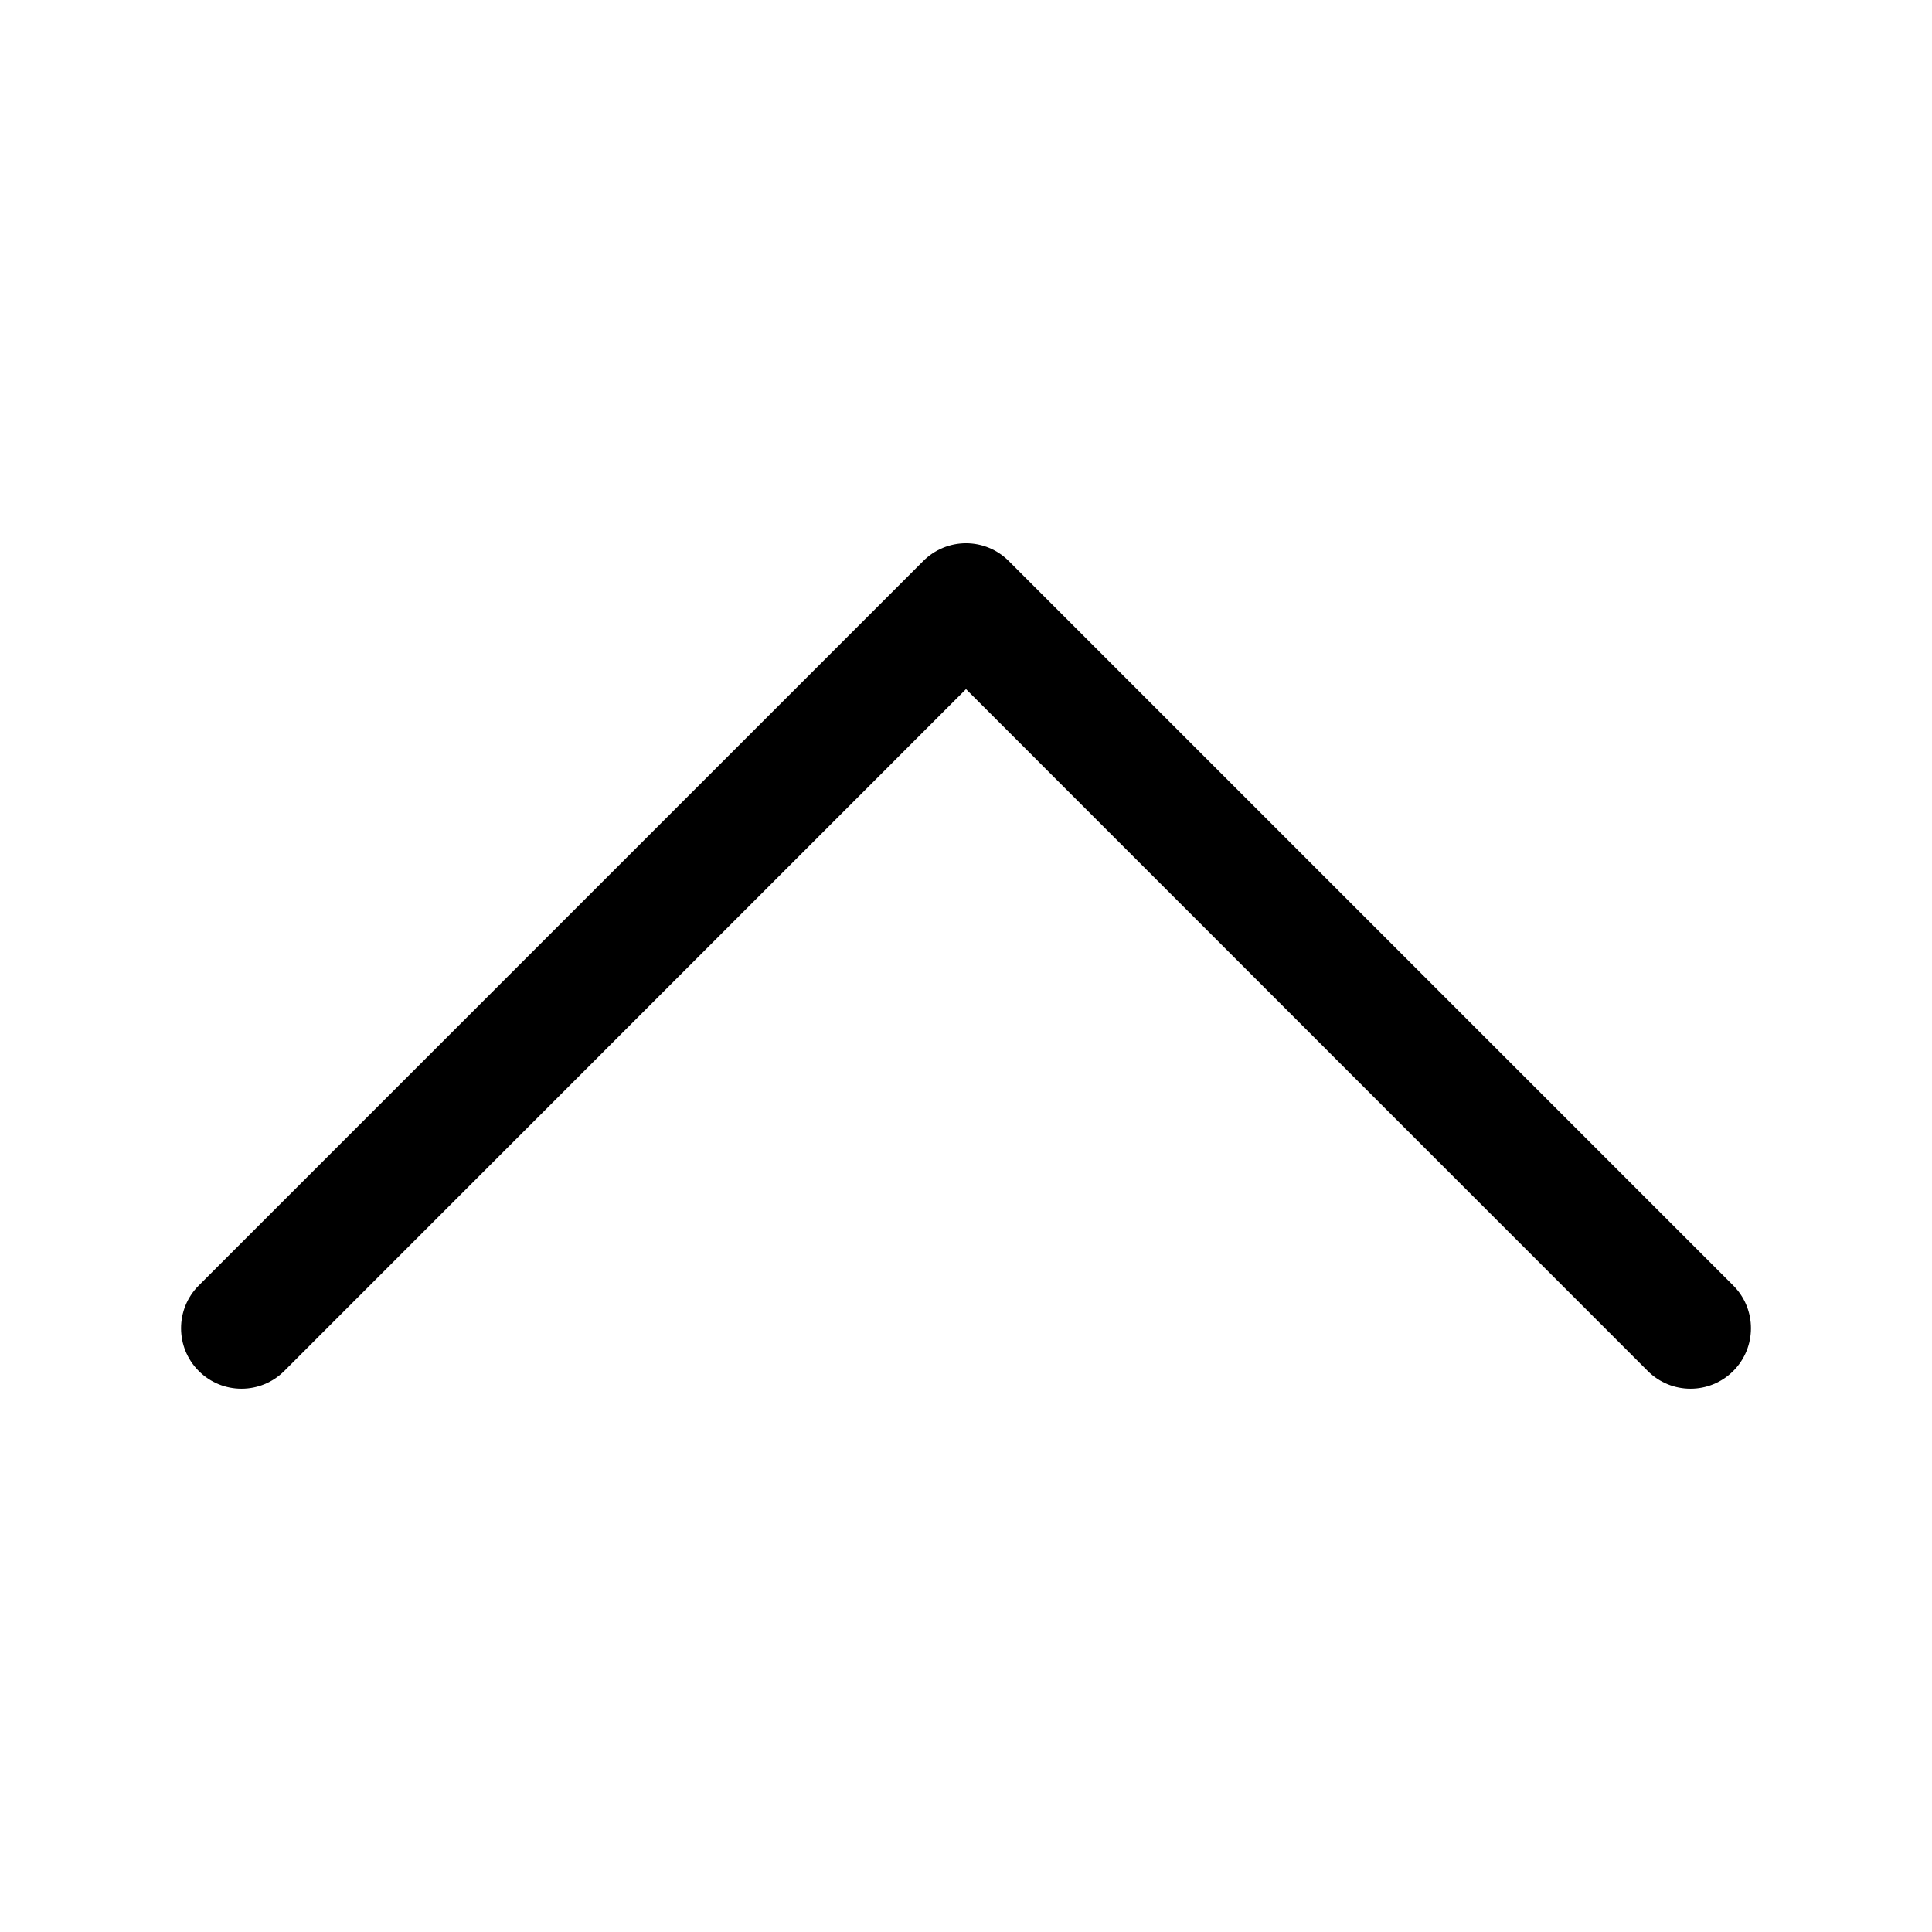
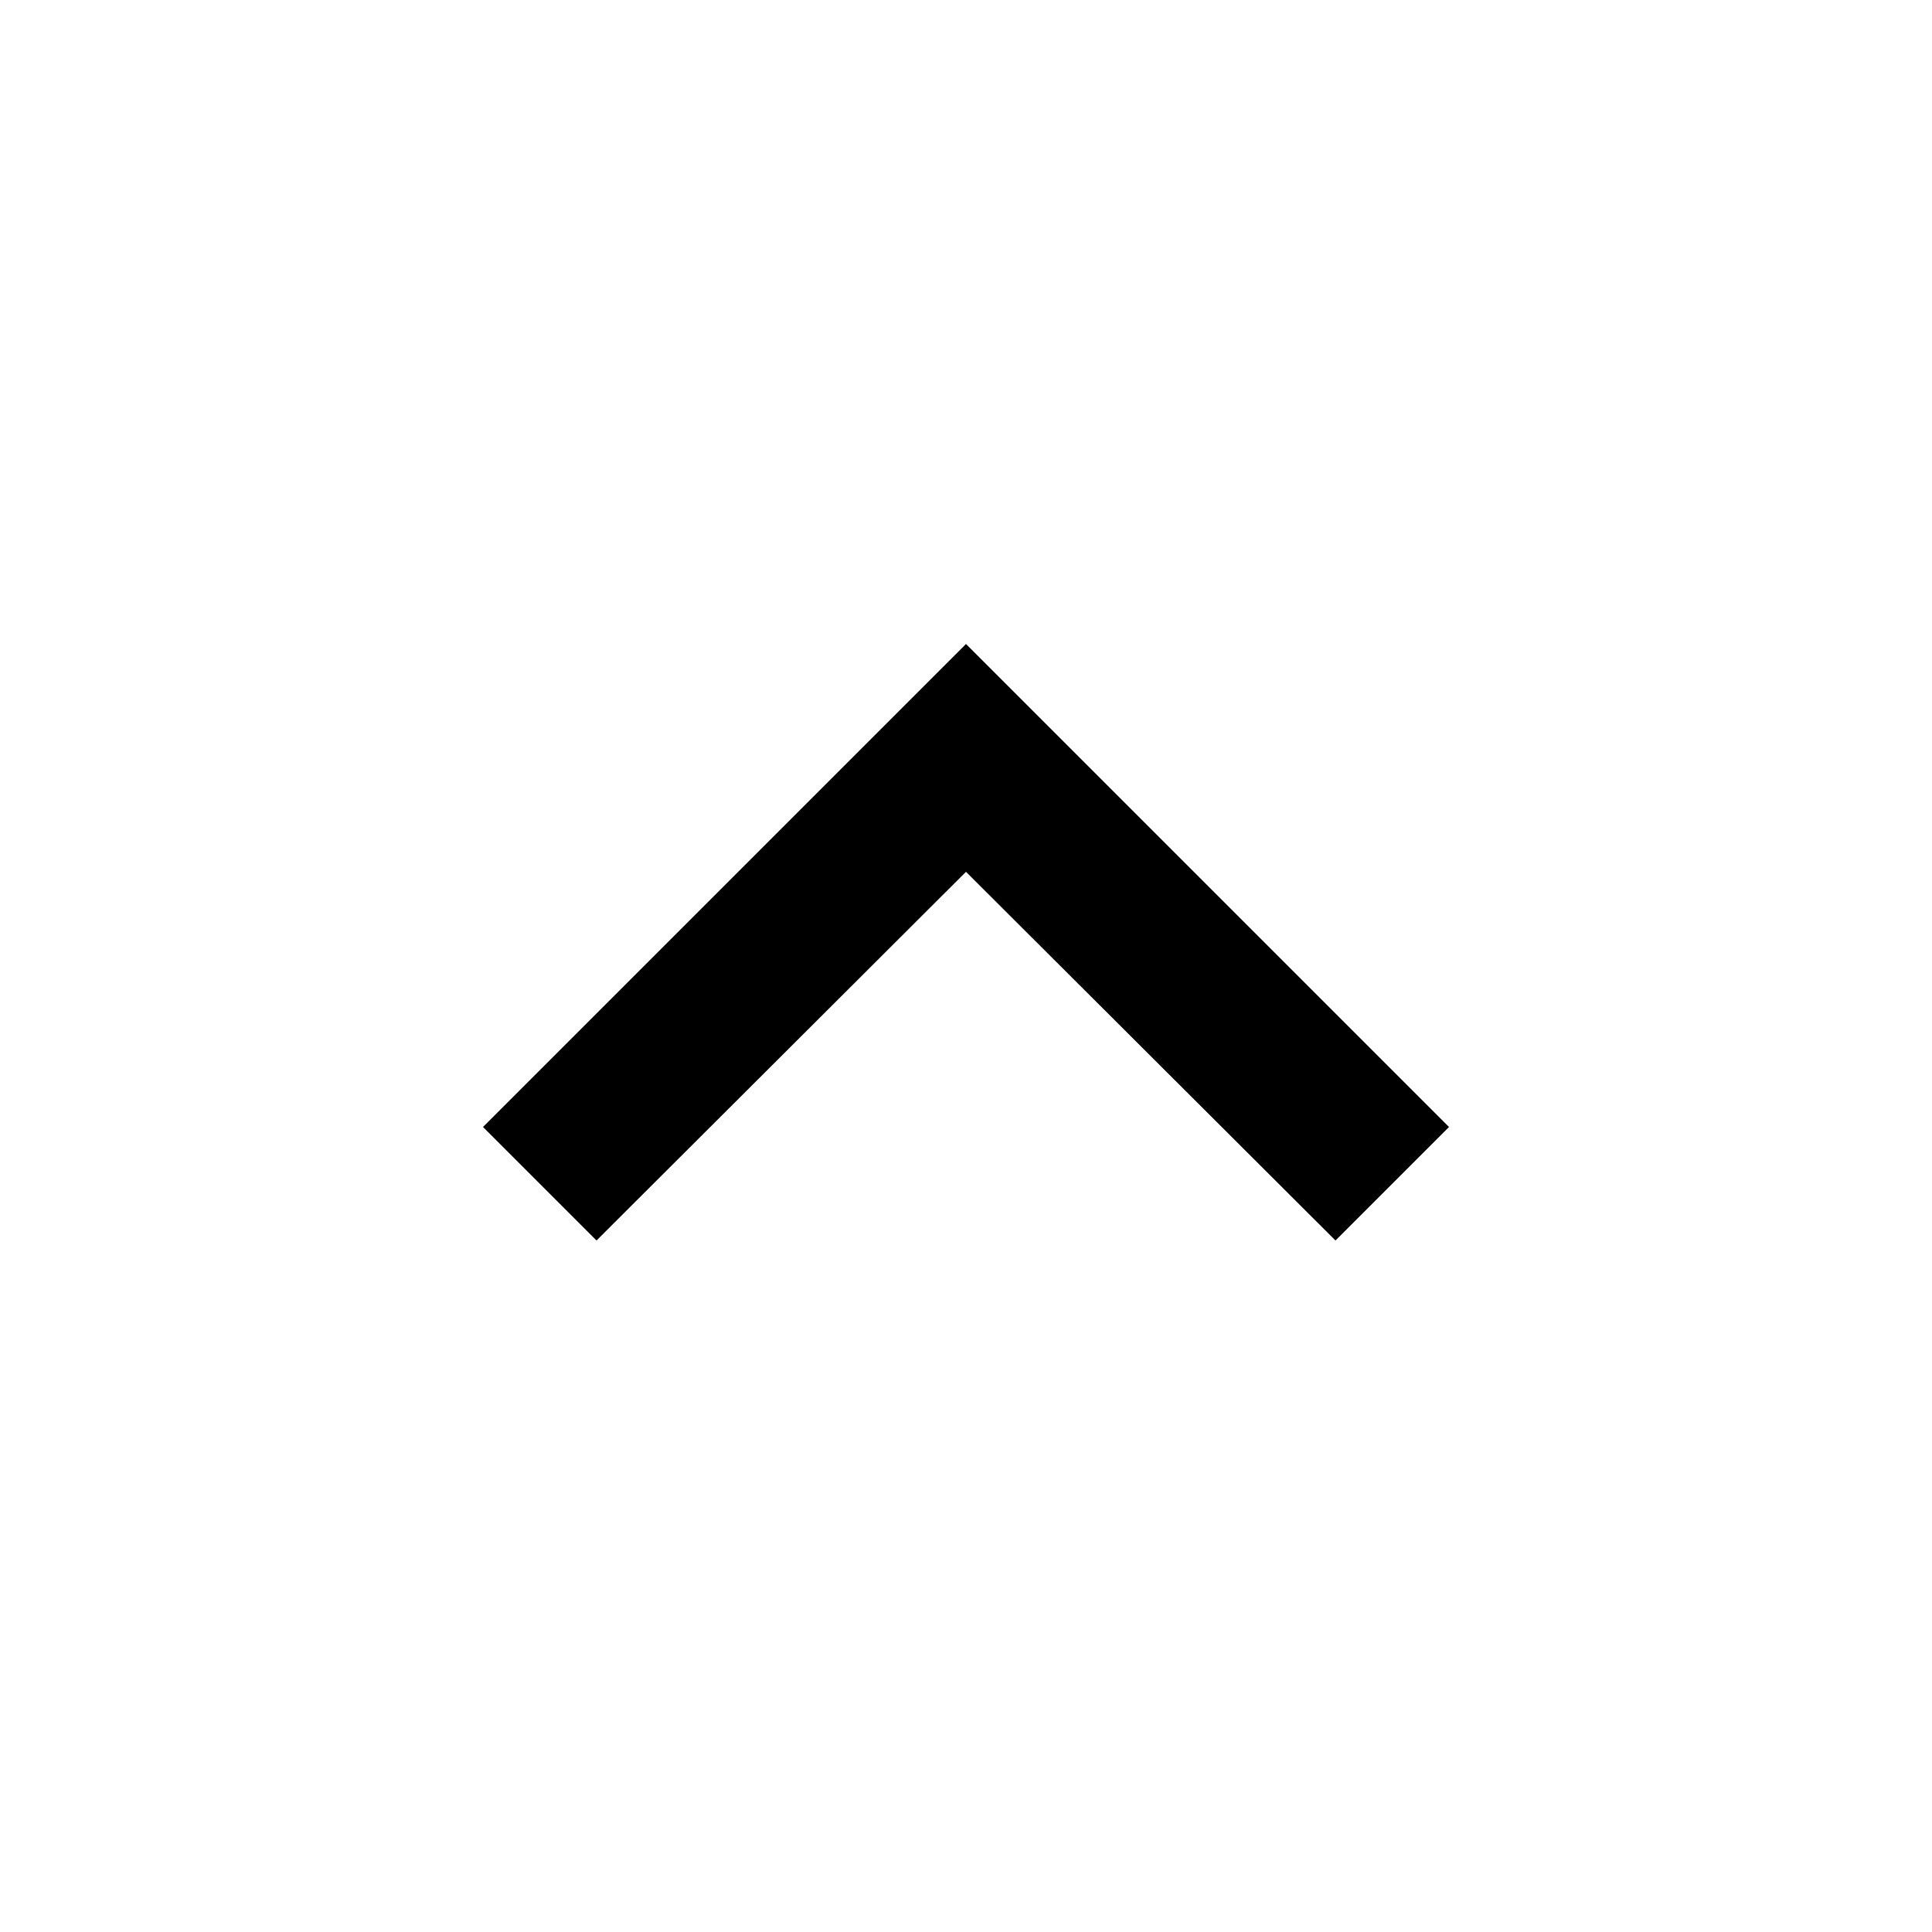
- <svg xmlns="http://www.w3.org/2000/svg" width="16" height="16" fill="currentColor" class="bi bi-chevron-up" viewBox="0 0 16 16">
-   <path fill-rule="evenodd" d="M7.646 4.646a.5.5 0 0 1 .708 0l6 6a.5.5 0 0 1-.708.708L8 5.707l-5.646 5.647a.5.5 0 0 1-.708-.708l6-6z" />
+ <svg xmlns="http://www.w3.org/2000/svg" height="24px" viewBox="0 0 24 24" width="24px" fill="#000000">
+   <path d="M0 0h24v24H0V0z" fill="none" />
+   <path d="M12 8l-6 6 1.41 1.41L12 10.83l4.59 4.58L18 14l-6-6z" />
</svg>
